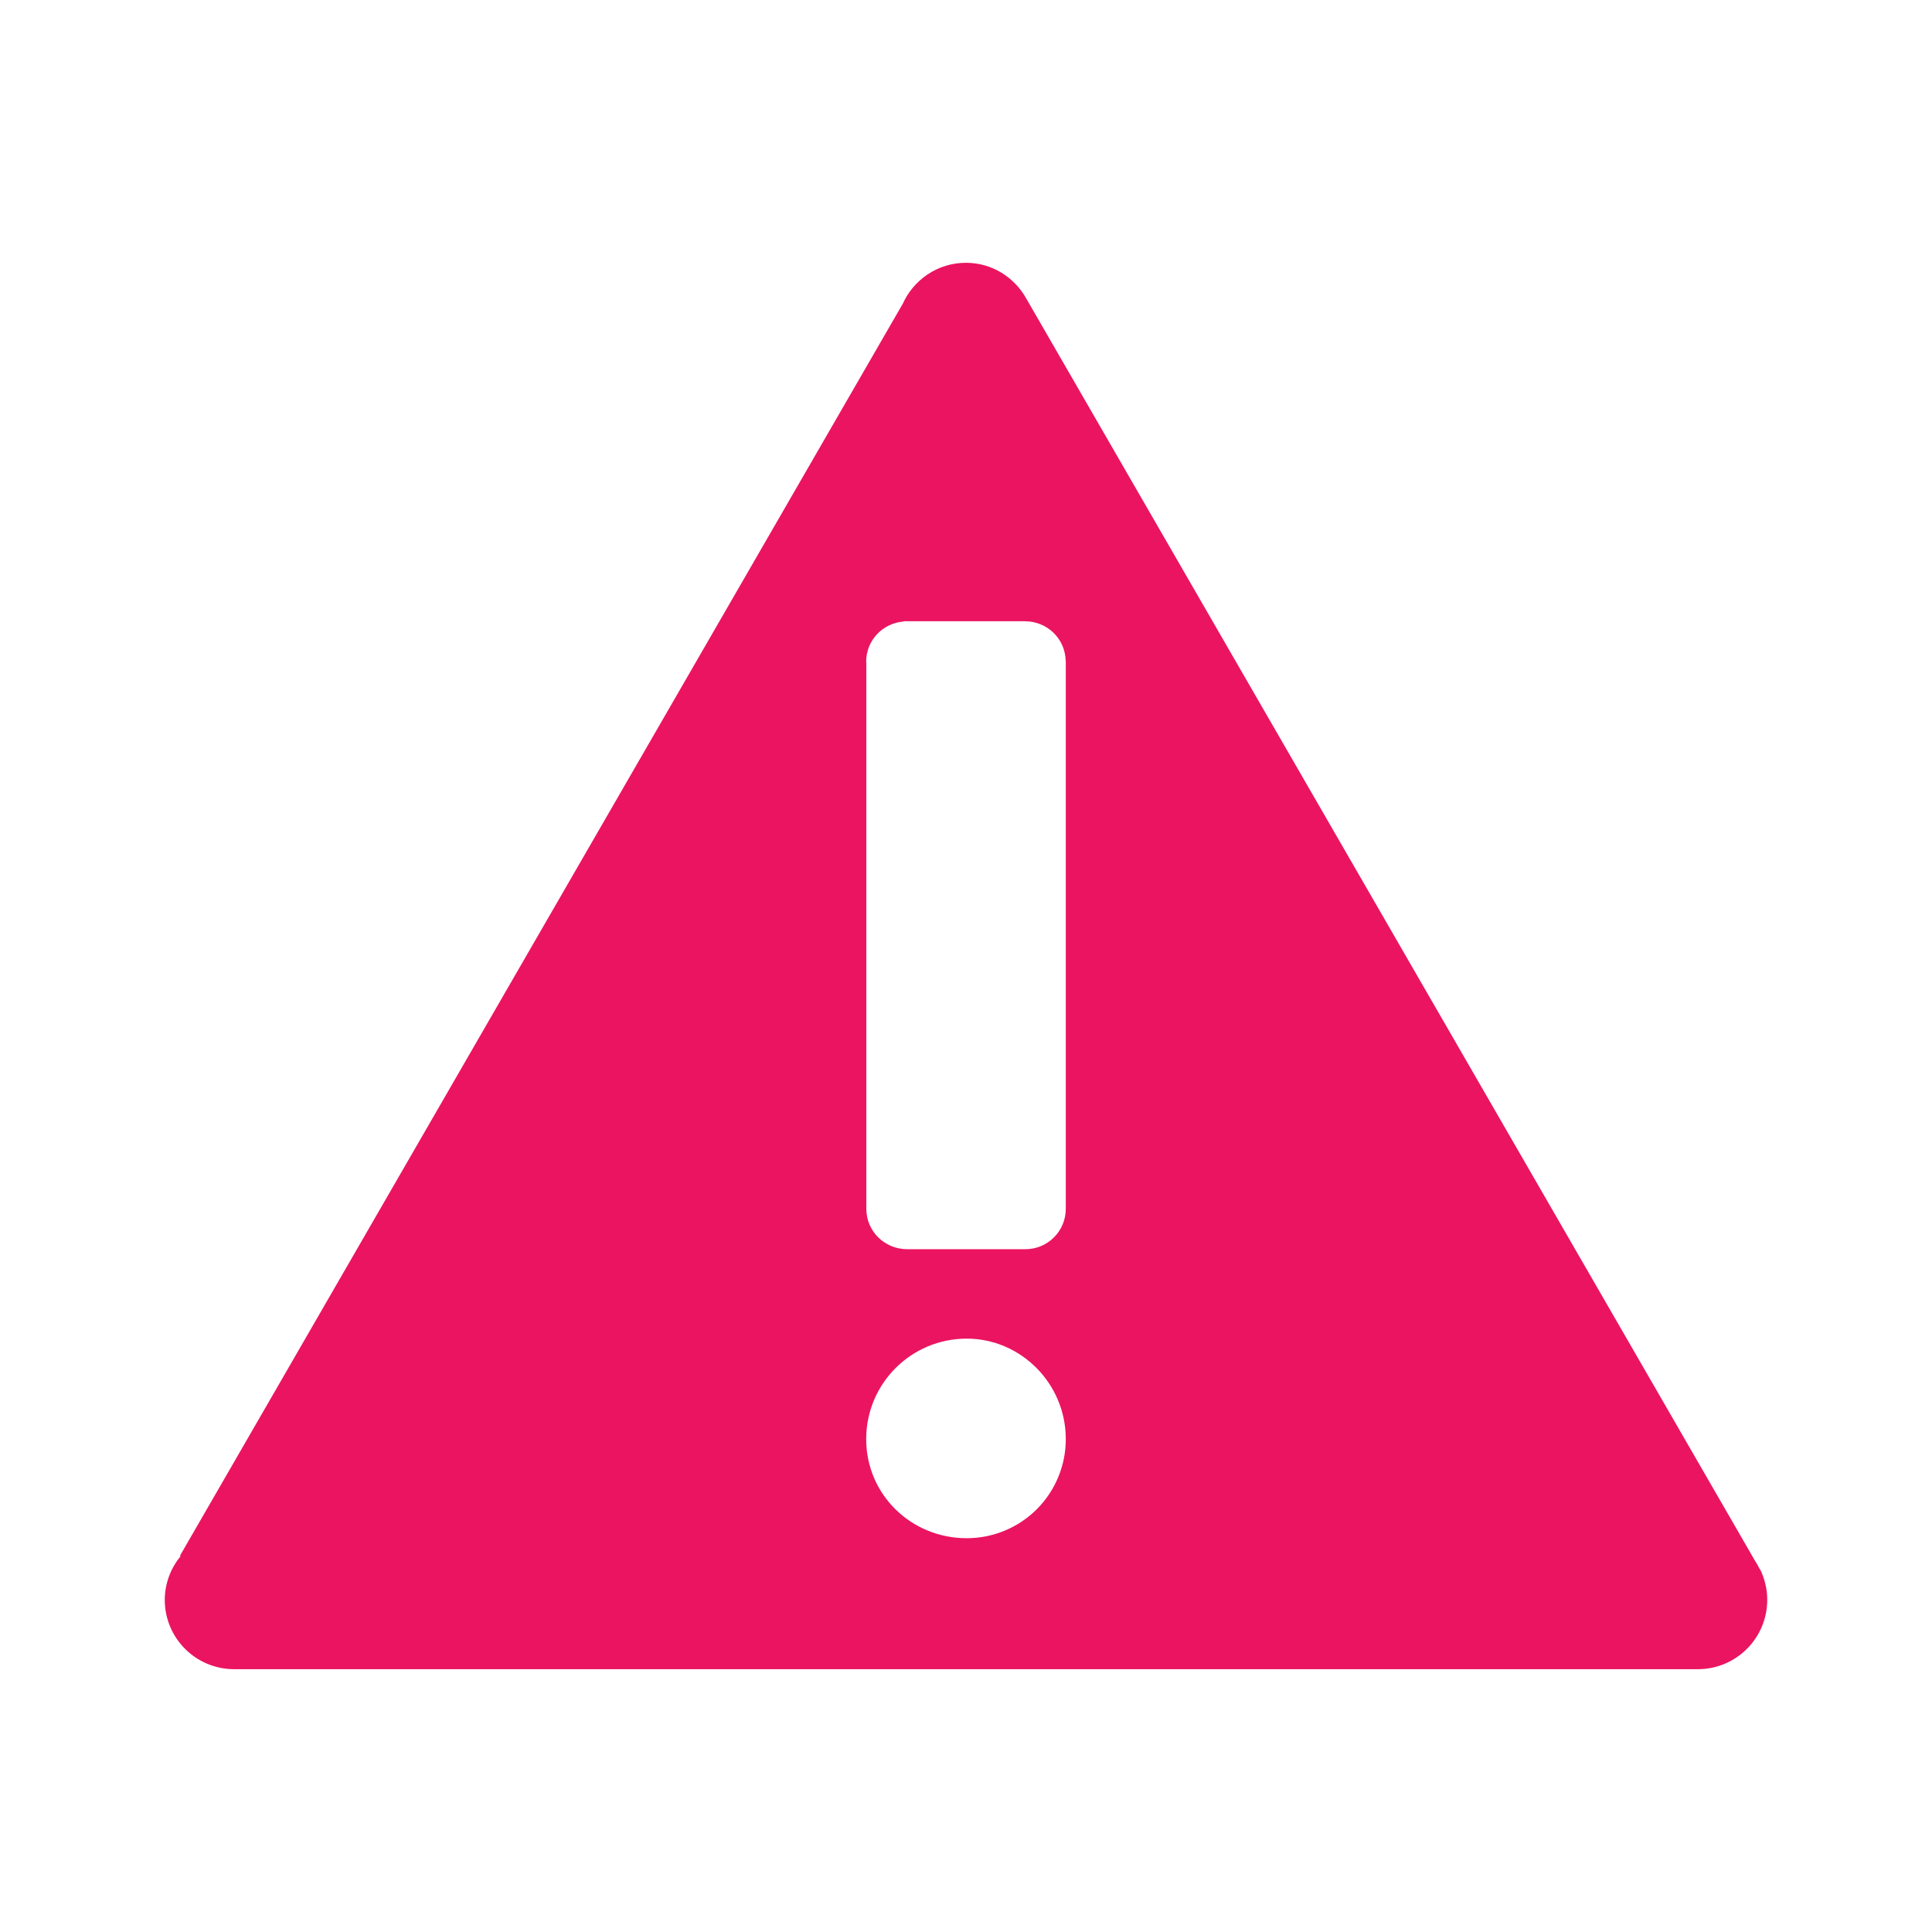
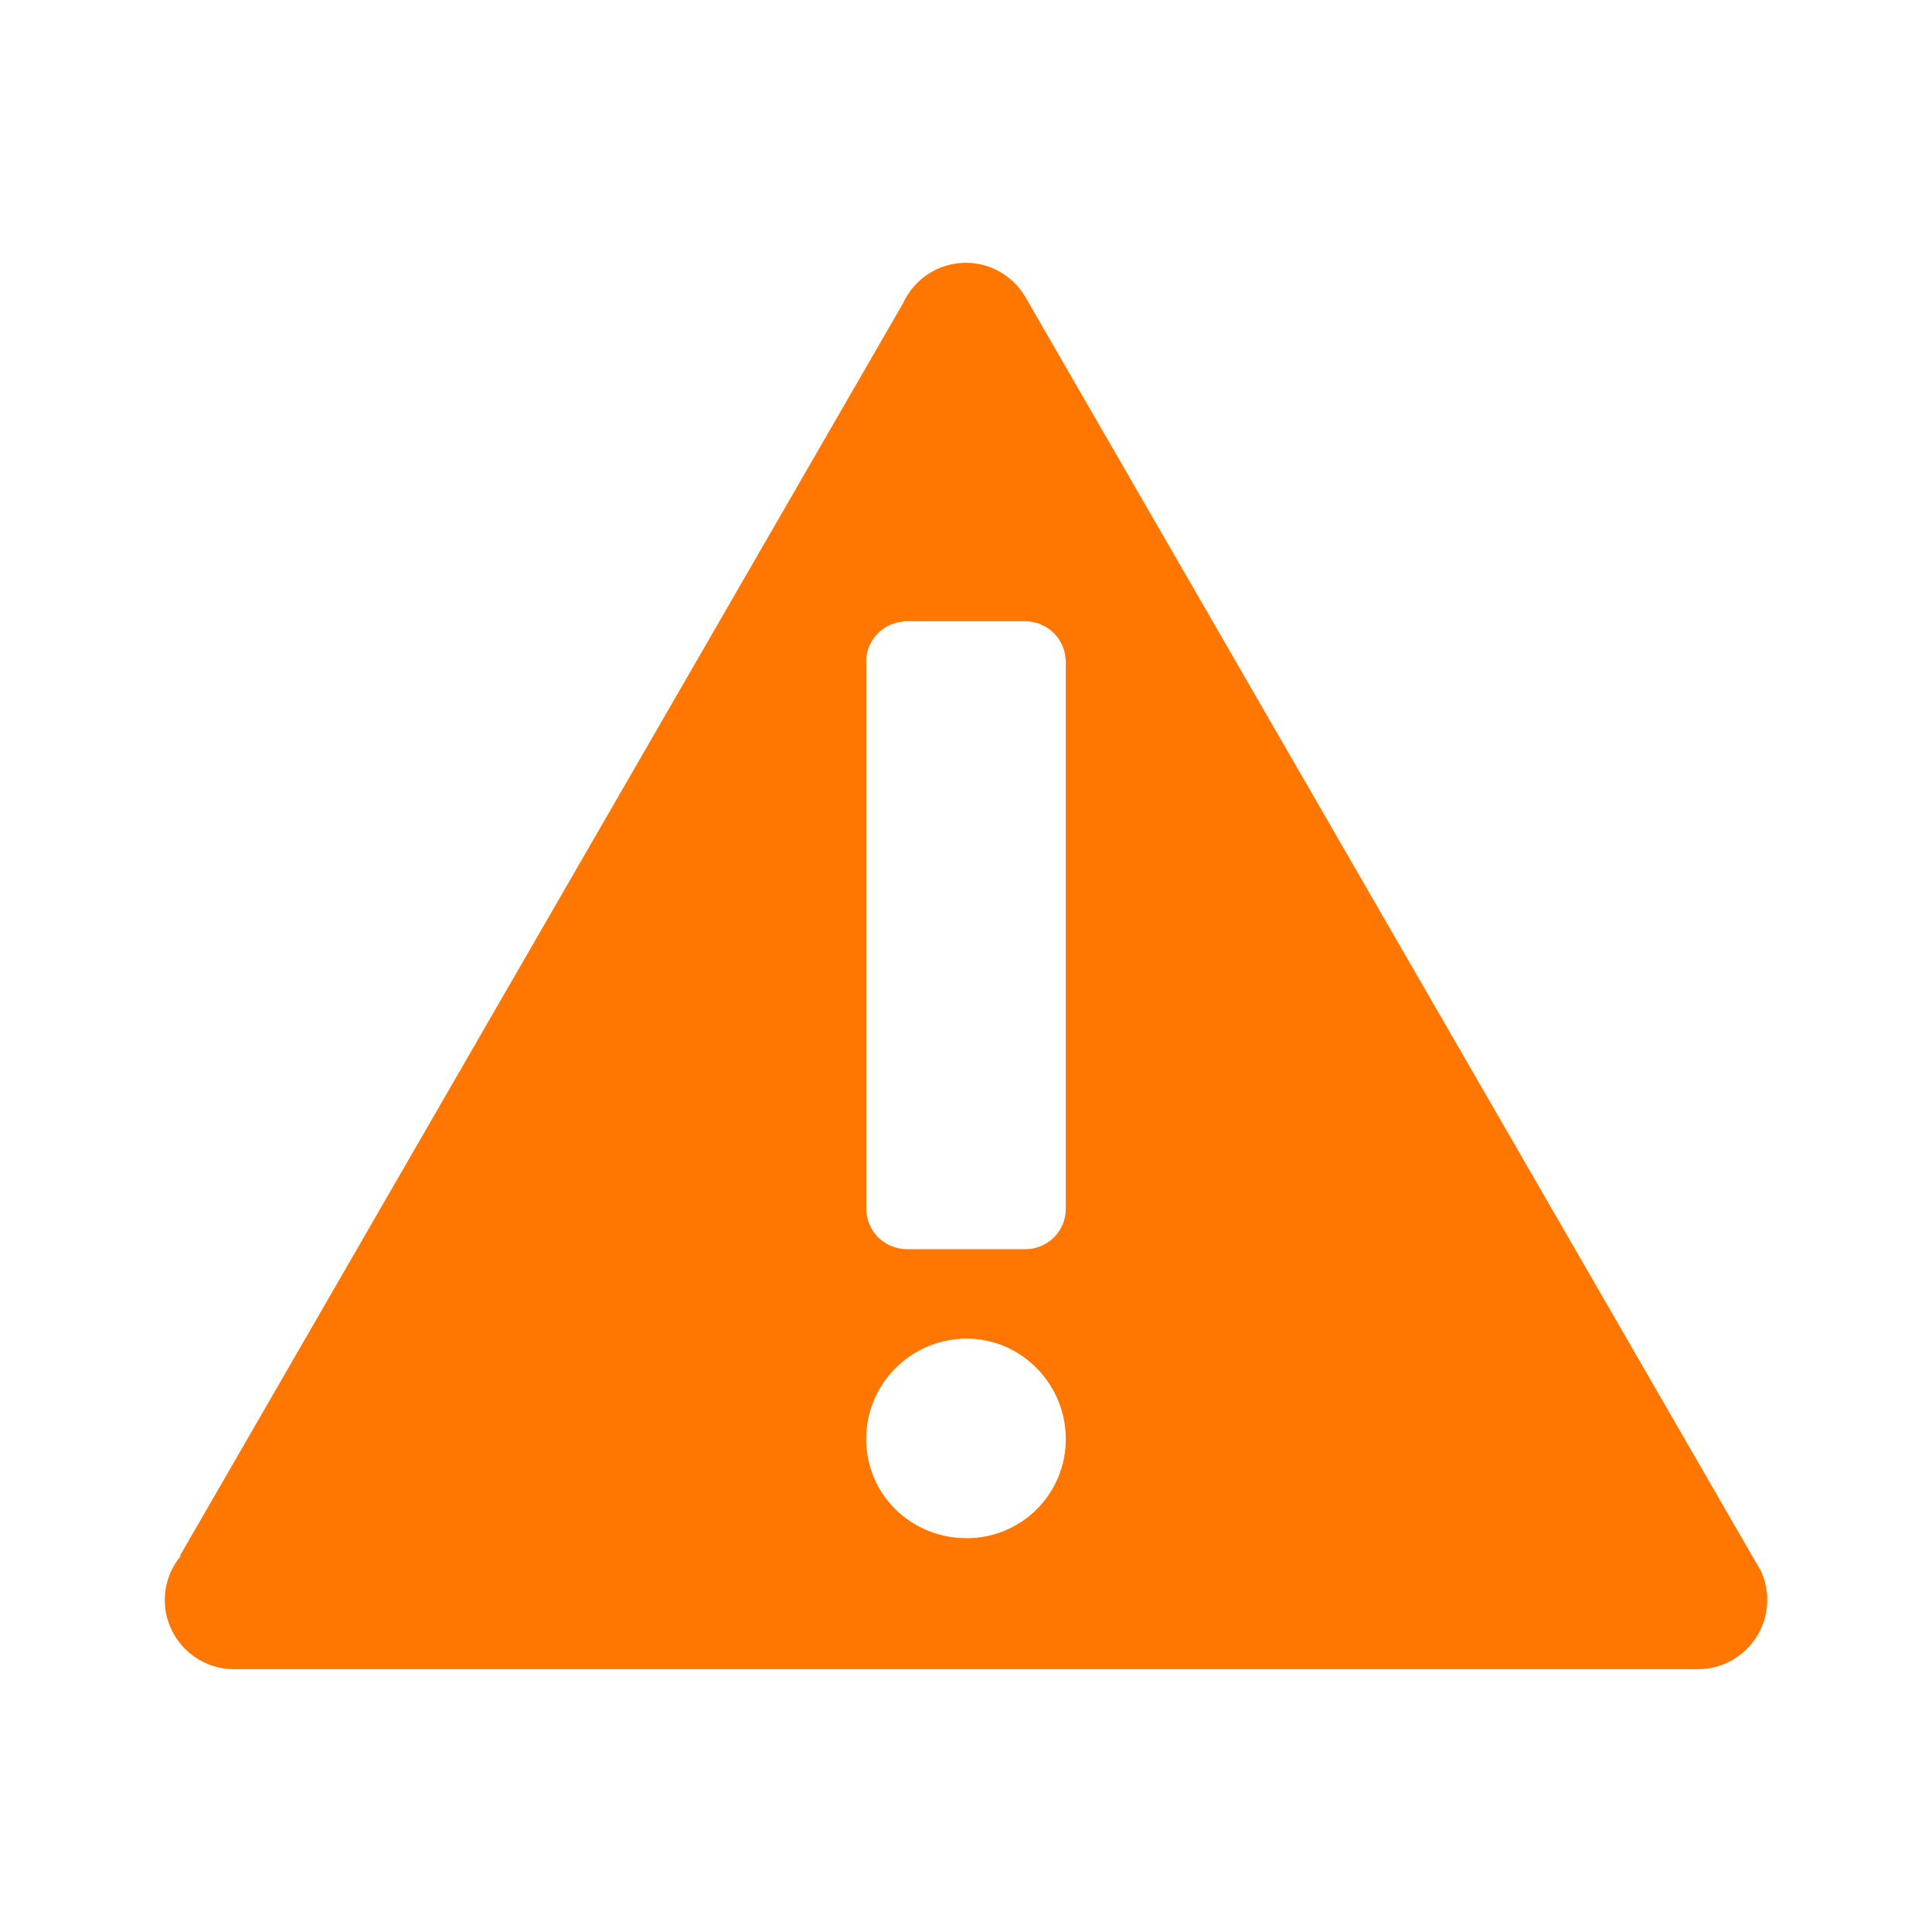
- <svg xmlns="http://www.w3.org/2000/svg" viewBox="0 0 100 100" fill="#eb1460" width="256" height="256">
+ <svg xmlns="http://www.w3.org/2000/svg" viewBox="0 0 100 100" fill="#ff7700" width="256" height="256">
  <path d="M91.17 81.374l.006-.004-.139-.24c-.068-.128-.134-.257-.216-.375l-37.69-65.283c-.611-1.109-1.776-1.87-3.133-1.87-1.47 0-2.731.887-3.285 2.153l-.004-.002L9.312 80.529l.036.021a3.553 3.553 0 0 0-.82 2.257 3.59 3.59 0 0 0 3.588 3.59h75.767a3.59 3.59 0 0 0 3.589-3.589c0-.511-.11-.994-.302-1.434zm-41.135-1.757c-2.874 0-5.201-2.257-5.201-5.13 0-2.874 2.326-5.2 5.201-5.2 2.803 0 5.13 2.325 5.13 5.2a5.123 5.123 0 0 1-5.13 5.13zm5.13-45.367v28.299h-.002l.002.016c0 1.173-.95 2.094-2.094 2.094l-.014-.001v.001h-6.093c-1.174 0-2.123-.921-2.123-2.094l.002-.016h-.002V34.326c-.001-.026-.008-.051-.008-.077 0-1.117.865-1.996 1.935-2.078v-.016h6.288v.001c1.149.007 2.074.897 2.103 2.039h.005v.055h.001z" />
</svg>
